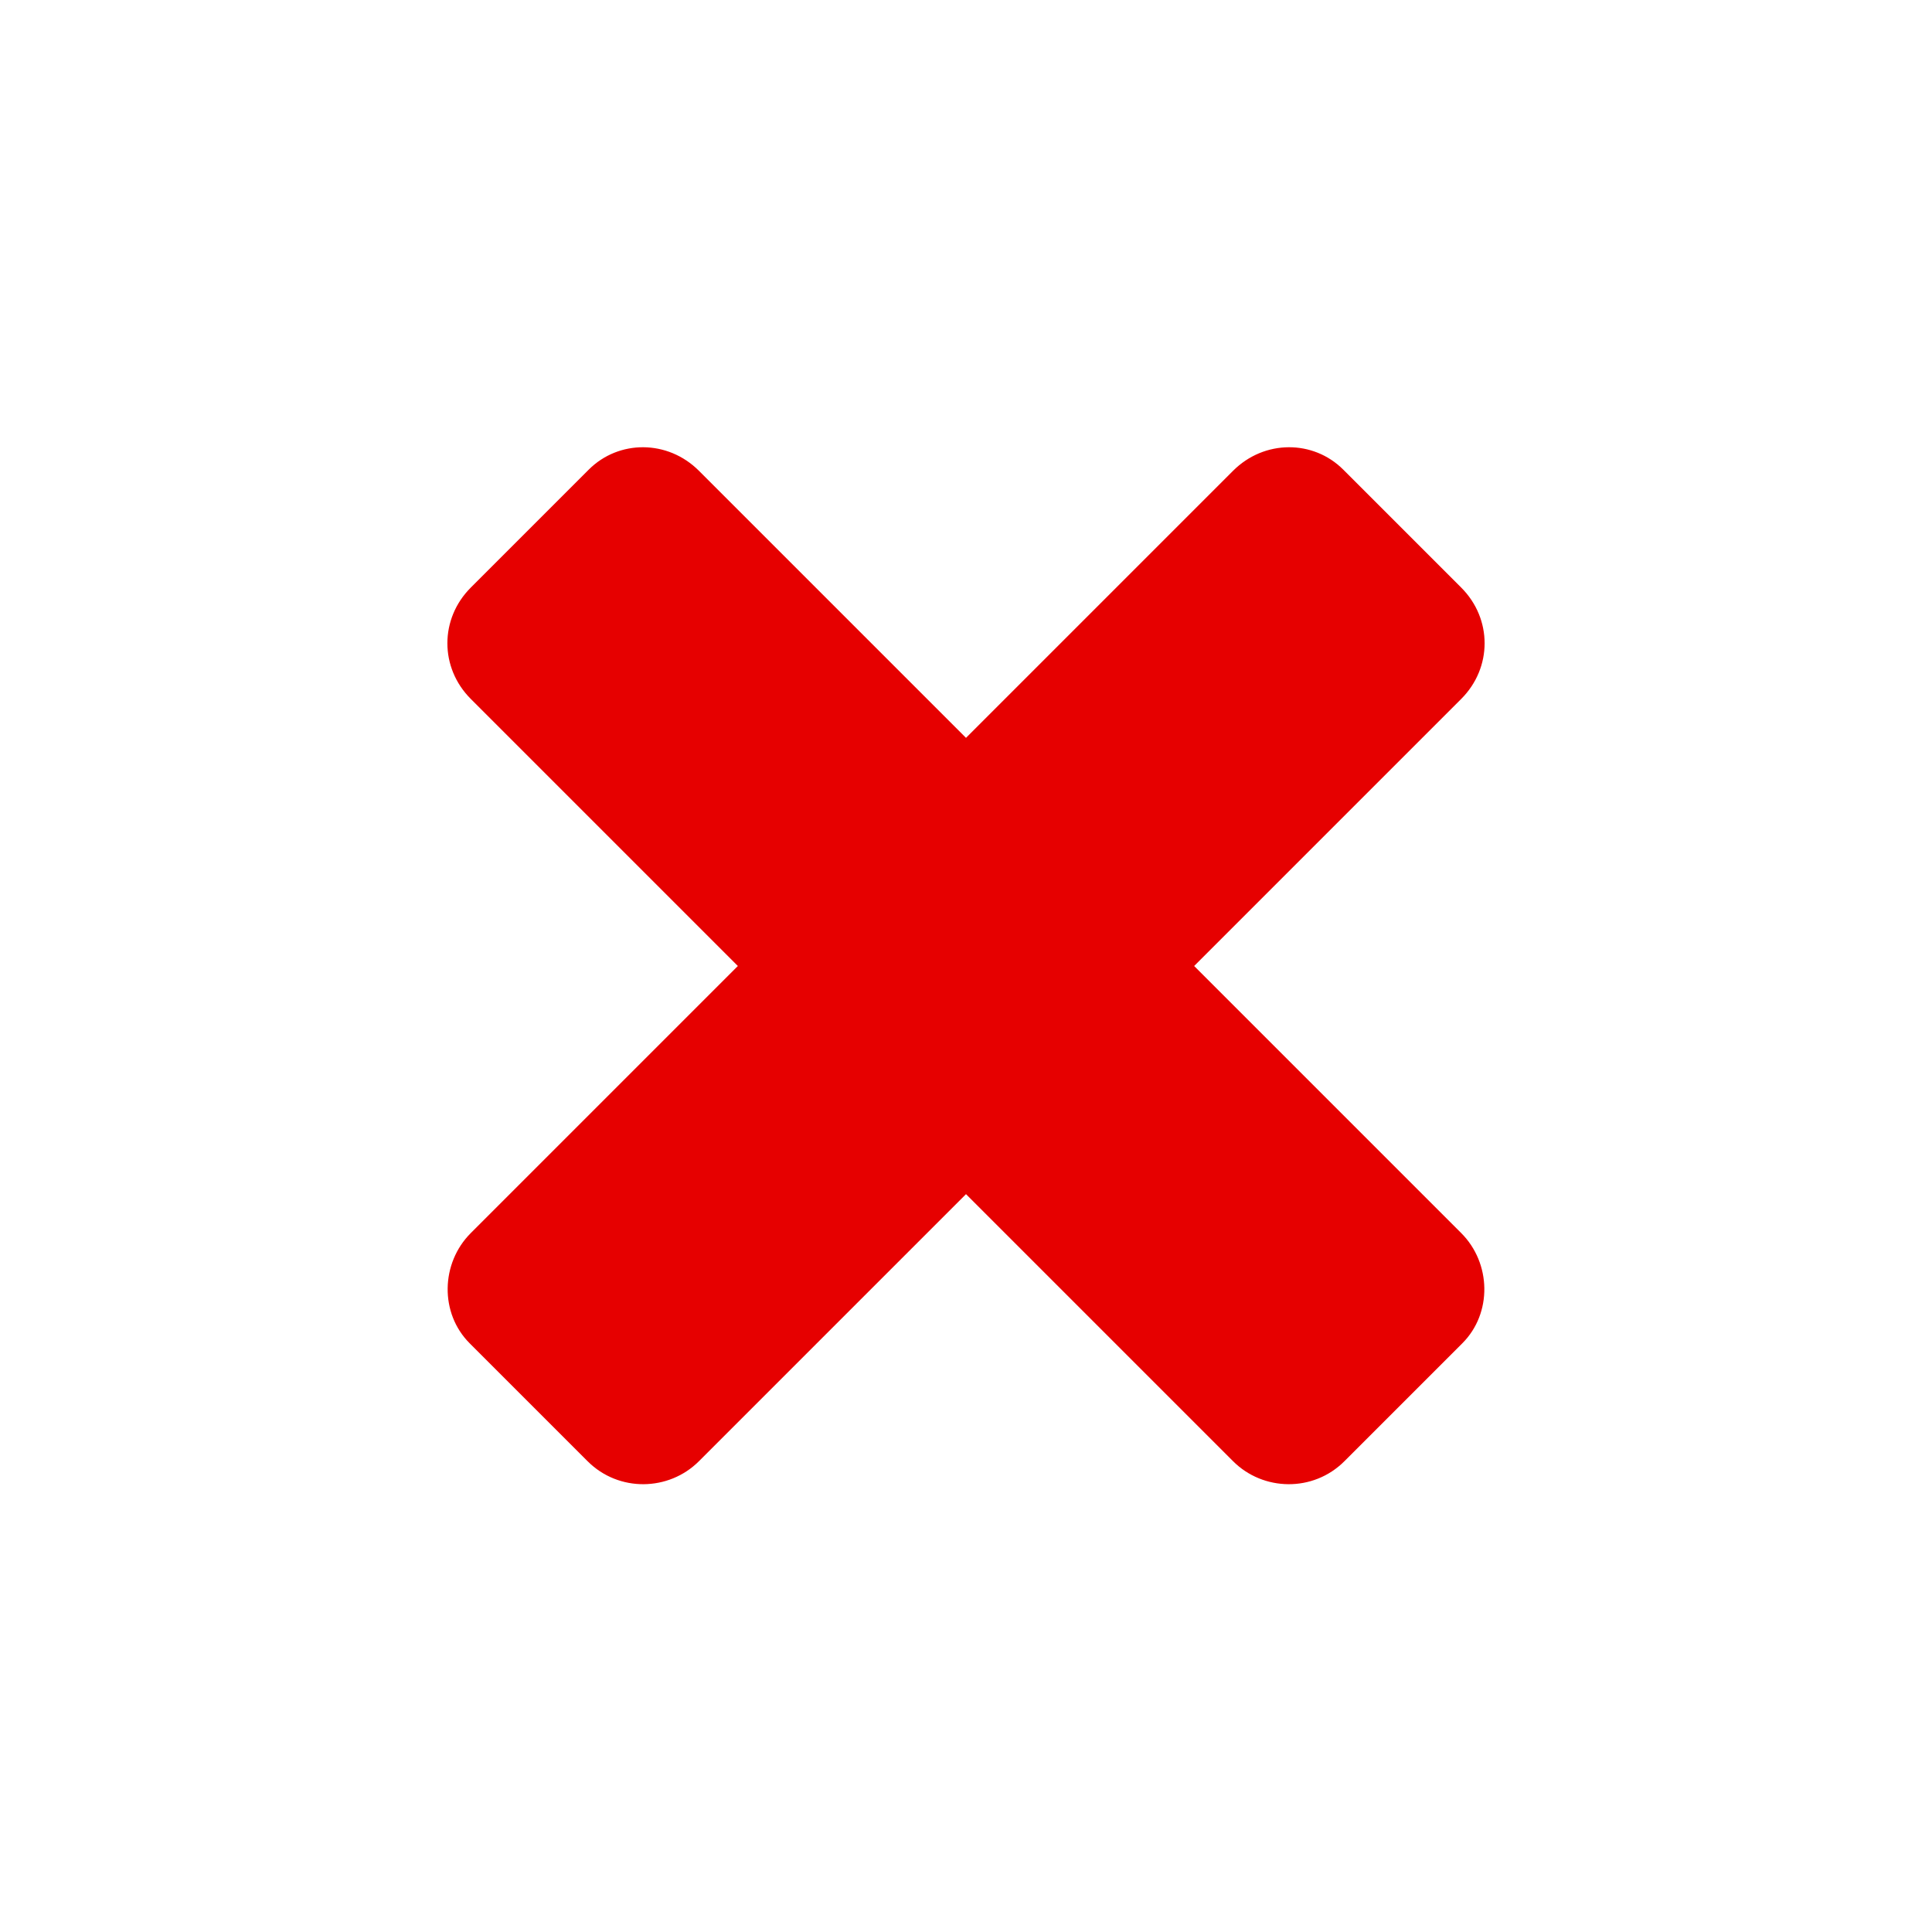
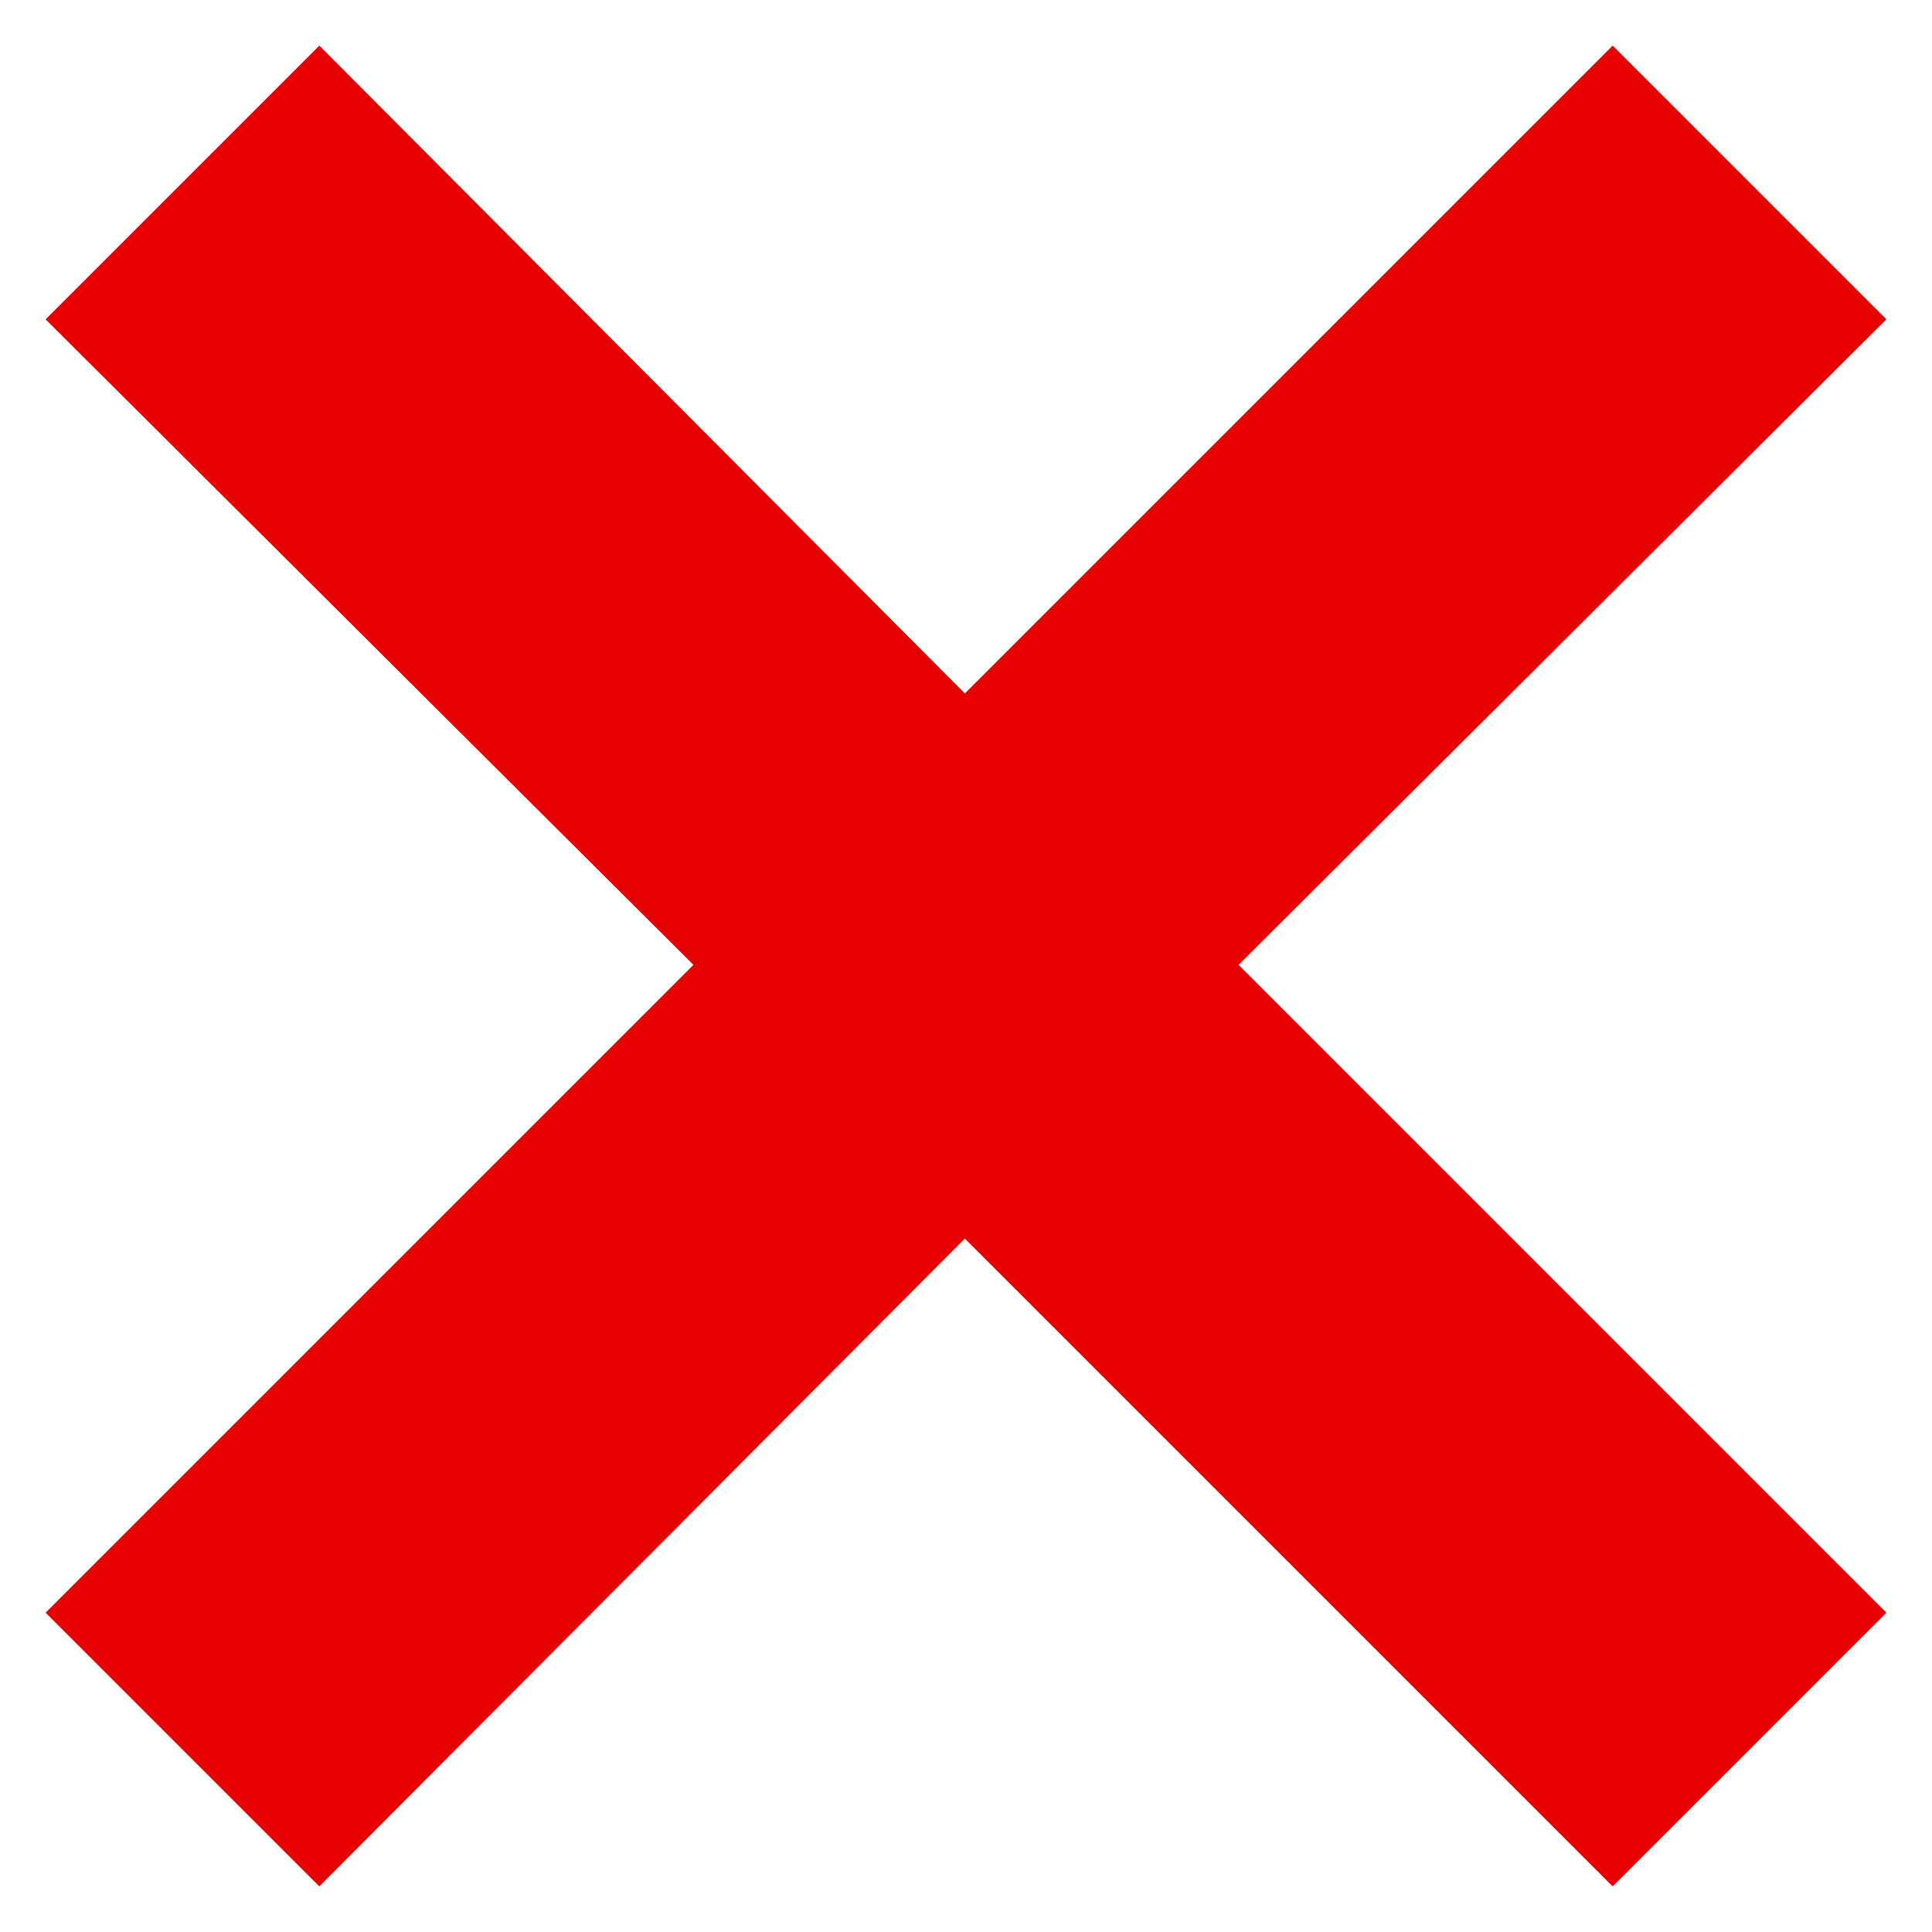
- <svg xmlns="http://www.w3.org/2000/svg" width="100" height="100" viewBox="0 0 100 100">
-   <g>
-     <g transform="translate(50 50) scale(0.69 0.69) rotate(45) translate(-50 -50)" style="fill:#E60000">
-       <svg fill="#E60000" xml:space="preserve" version="1.1" style="shape-rendering:geometricPrecision;text-rendering:geometricPrecision;image-rendering:optimizeQuality;" viewBox="0 0 847 847" x="0px" y="0px" fill-rule="evenodd" clip-rule="evenodd">
-         <defs>
-           <style type="text/css">
+ <svg xmlns="http://www.w3.org/2000/svg" fill="#E60000" xml:space="preserve" version="1.1" style="shape-rendering:geometricPrecision;text-rendering:geometricPrecision;image-rendering:optimizeQuality;" viewBox="0 0 847 847" x="0px" y="0px" fill-rule="evenodd" clip-rule="evenodd">
+   <defs>
+     <style type="text/css">
   
    .fil0 {fill:#E60000}
   
  </style>
-         </defs>
-         <g>
-           <path class="fil0" d="M31 476l0 -106c0,-27 22,-49 50,-49l240 0 0 -240c0,-28 22,-50 49,-50l106 0c28,0 50,22 50,50l0 240 240 0c27,0 50,22 50,49l0 106c0,28 -23,50 -50,50l-240 0 0 240c0,27 -22,50 -50,50l-106 0c-27,0 -49,-23 -49,-50l0 -240 -240 0c-28,0 -50,-22 -50,-50z" />
-         </g>
-       </svg>
-     </g>
+   </defs>
+   <g>
+     <polygon class="fil0" points="423,304 707,20 827,140 543,423 827,707 707,827 423,543 140,827 20,707 304,423 20,140 140,20 " />
  </g>
</svg>
